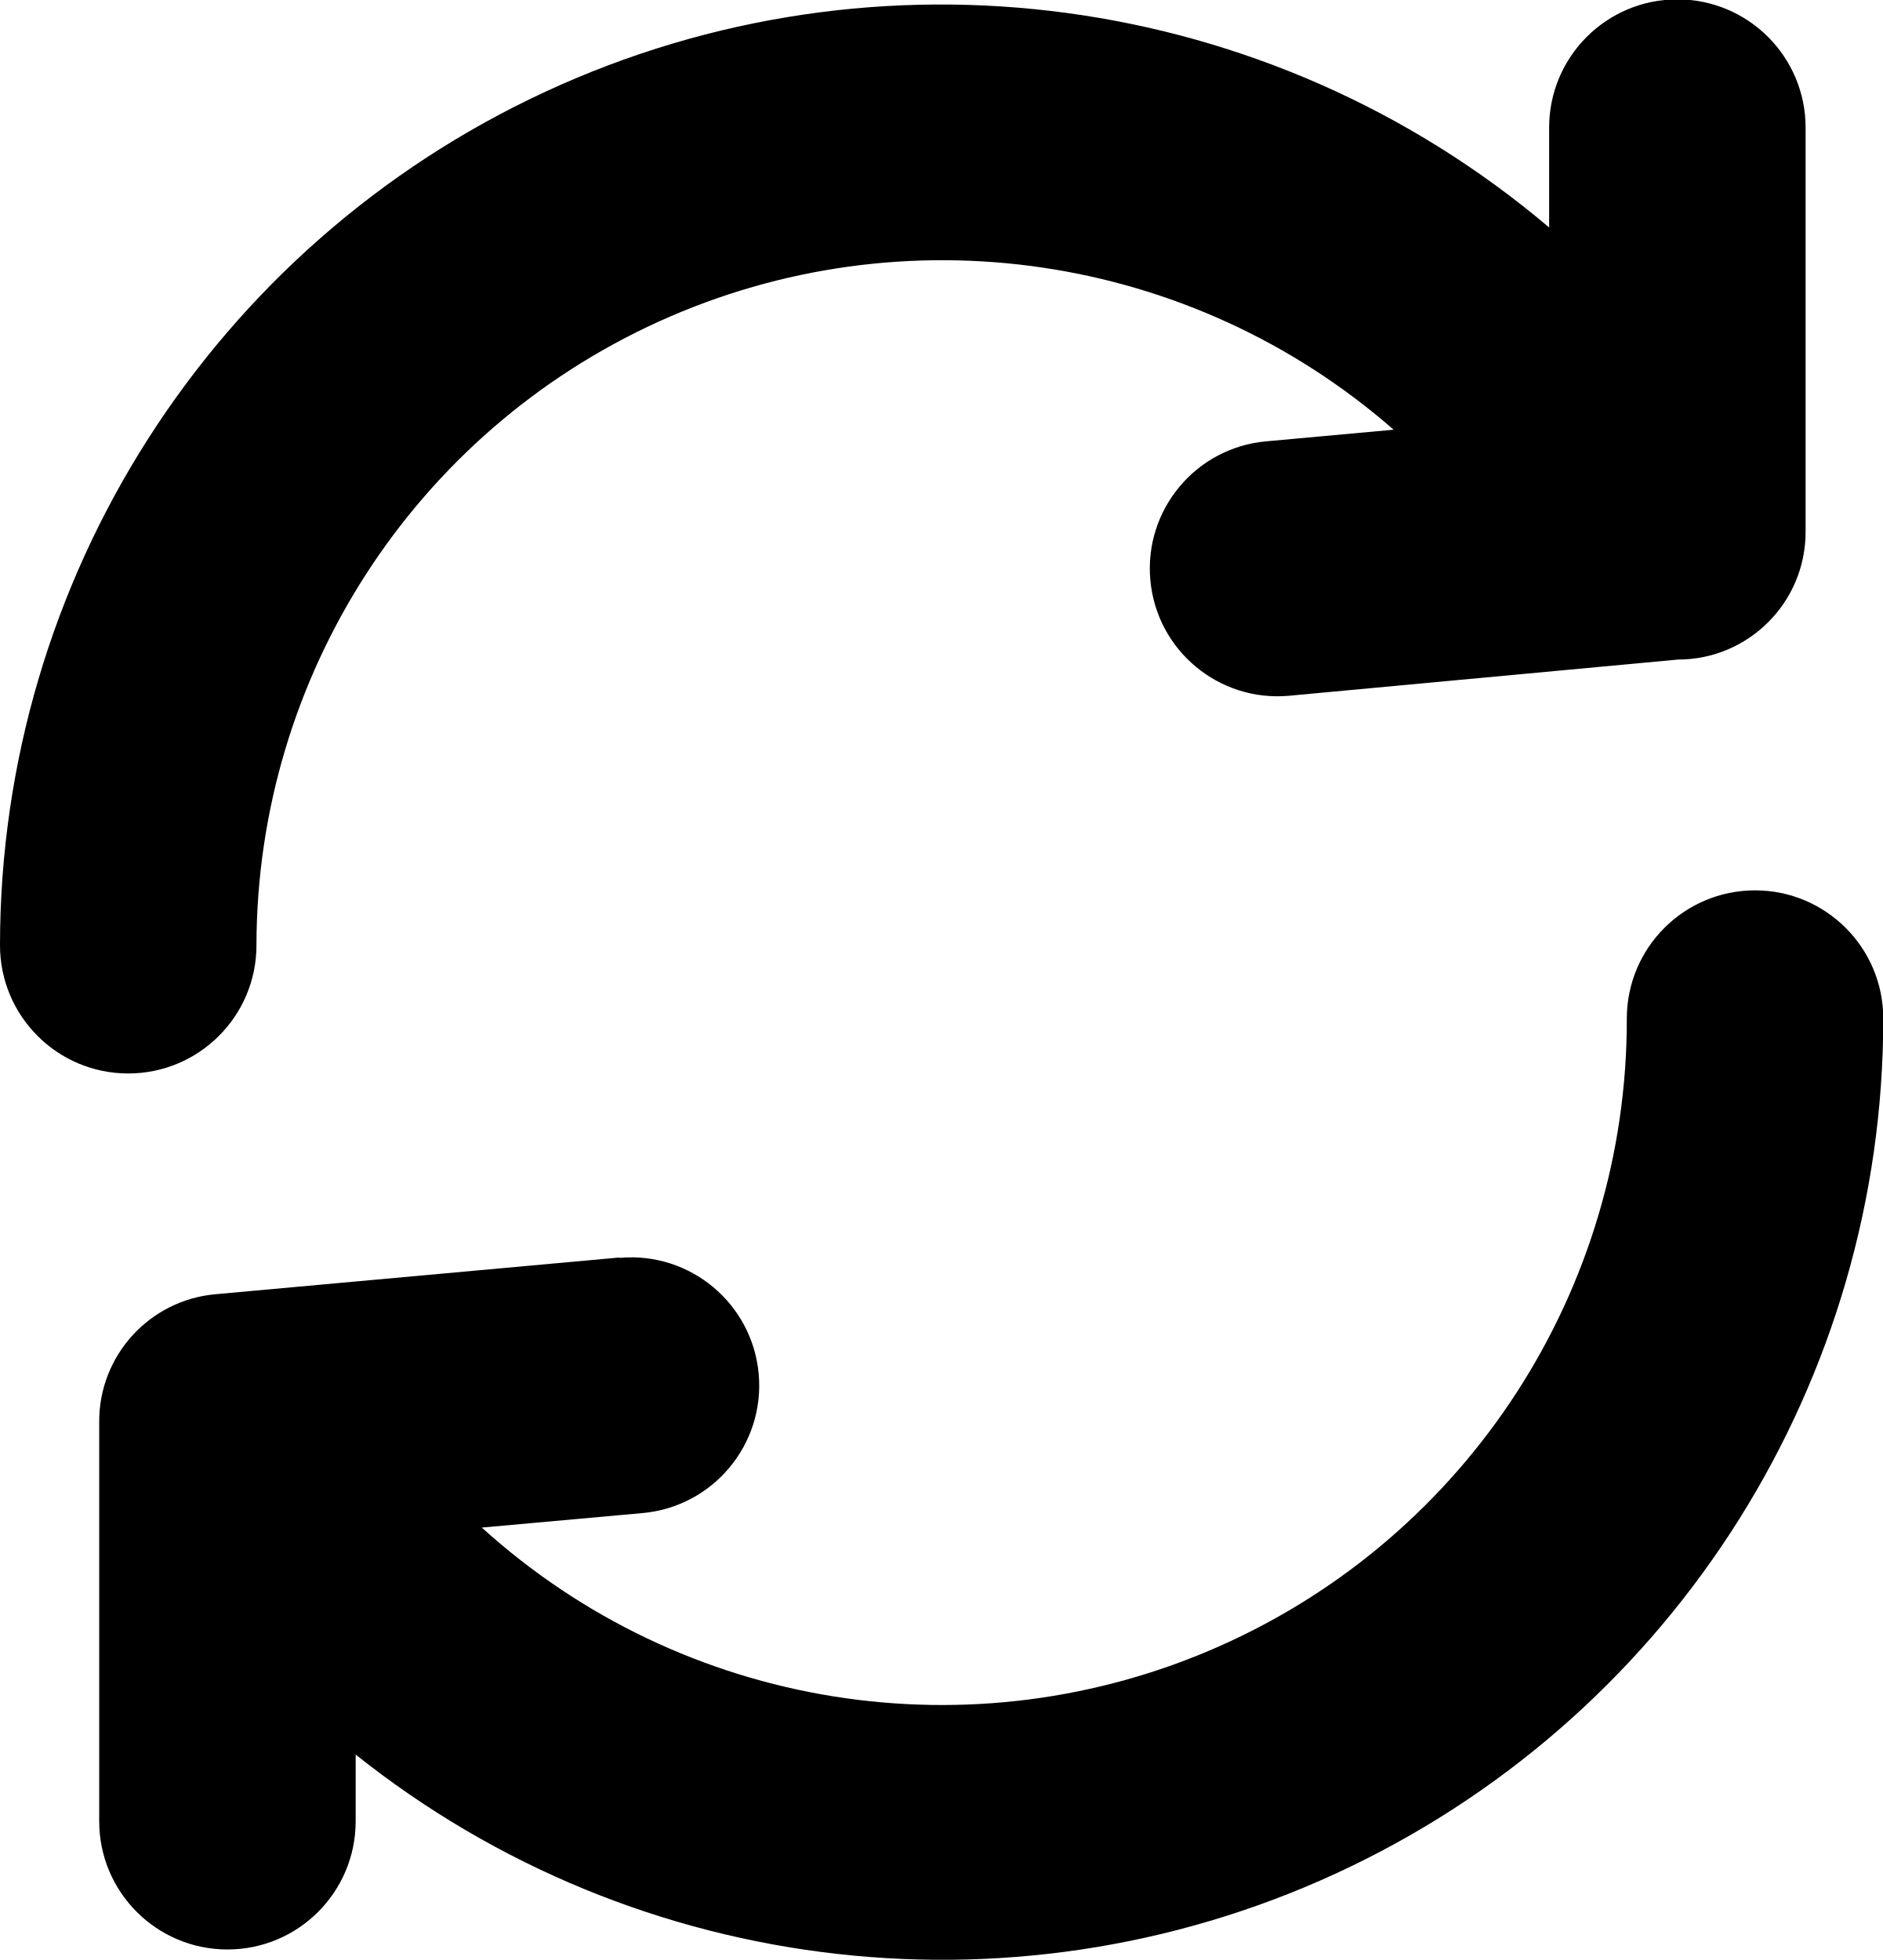
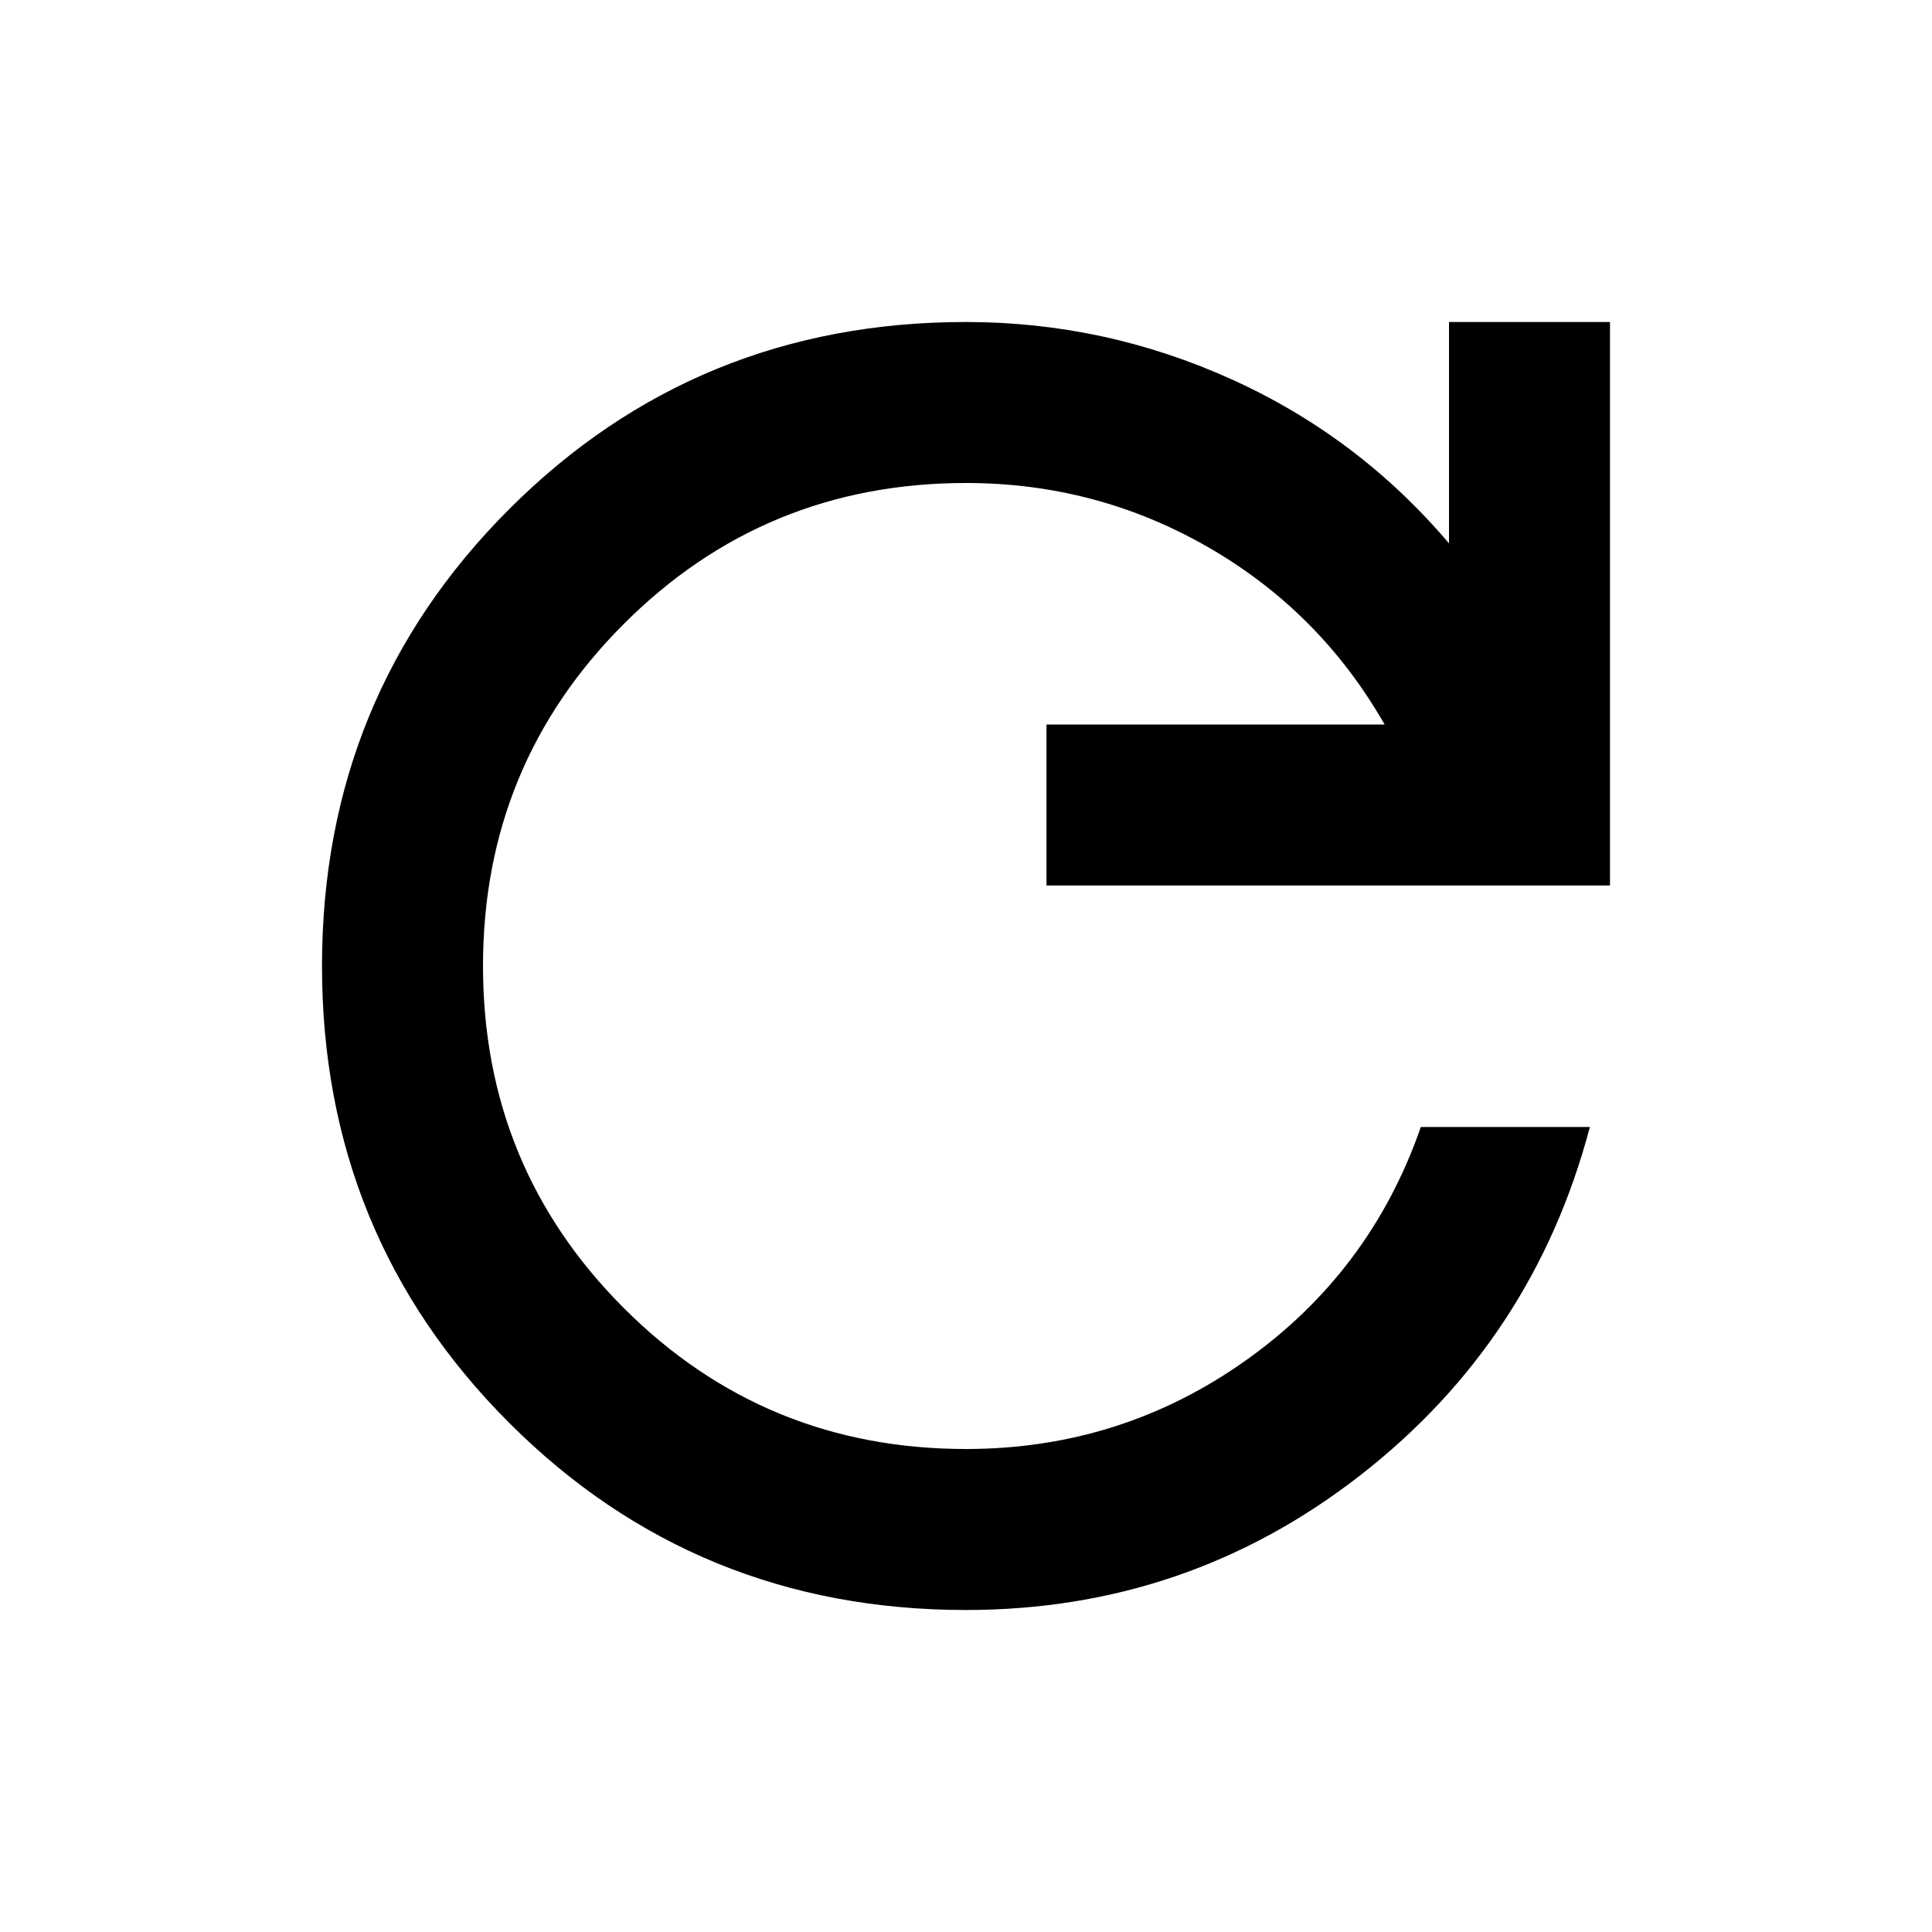
- <svg xmlns="http://www.w3.org/2000/svg" id="Layer_1" data-name="Layer 1" viewBox="0 0 118.04 122.88">
-   <path d="M16.08,59.26A8,8,0,0,1,0,59.26a59,59,0,0,1,97.13-45V8a8,8,0,1,1,16.08,0V33.35a8,8,0,0,1-8,8L80.82,43.62a8,8,0,1,1-1.44-15.95l8-.73A43,43,0,0,0,16.08,59.26Zm22.77,19.6a8,8,0,0,1,1.44,16l-10.08.91A42.95,42.95,0,0,0,102,63.86a8,8,0,0,1,16.08,0A59,59,0,0,1,22.3,110v4.18a8,8,0,0,1-16.08,0V89.14h0a8,8,0,0,1,7.29-8l25.31-2.3Z" />
+ <svg xmlns="http://www.w3.org/2000/svg" height="24px" viewBox="0 -960 960 960" width="24px" fill="#000000">
+   <path d="M480-160q-134 0-227-93t-93-227q0-134 93-227t227-93q69 0 132 28.5T720-690v-110h80v280H520v-80h168q-32-56-87.5-88T480-720q-100 0-170 70t-70 170q0 100 70 170t170 70q77 0 139-44t87-116h84q-28 106-114 173t-196 67Z" />
</svg>
